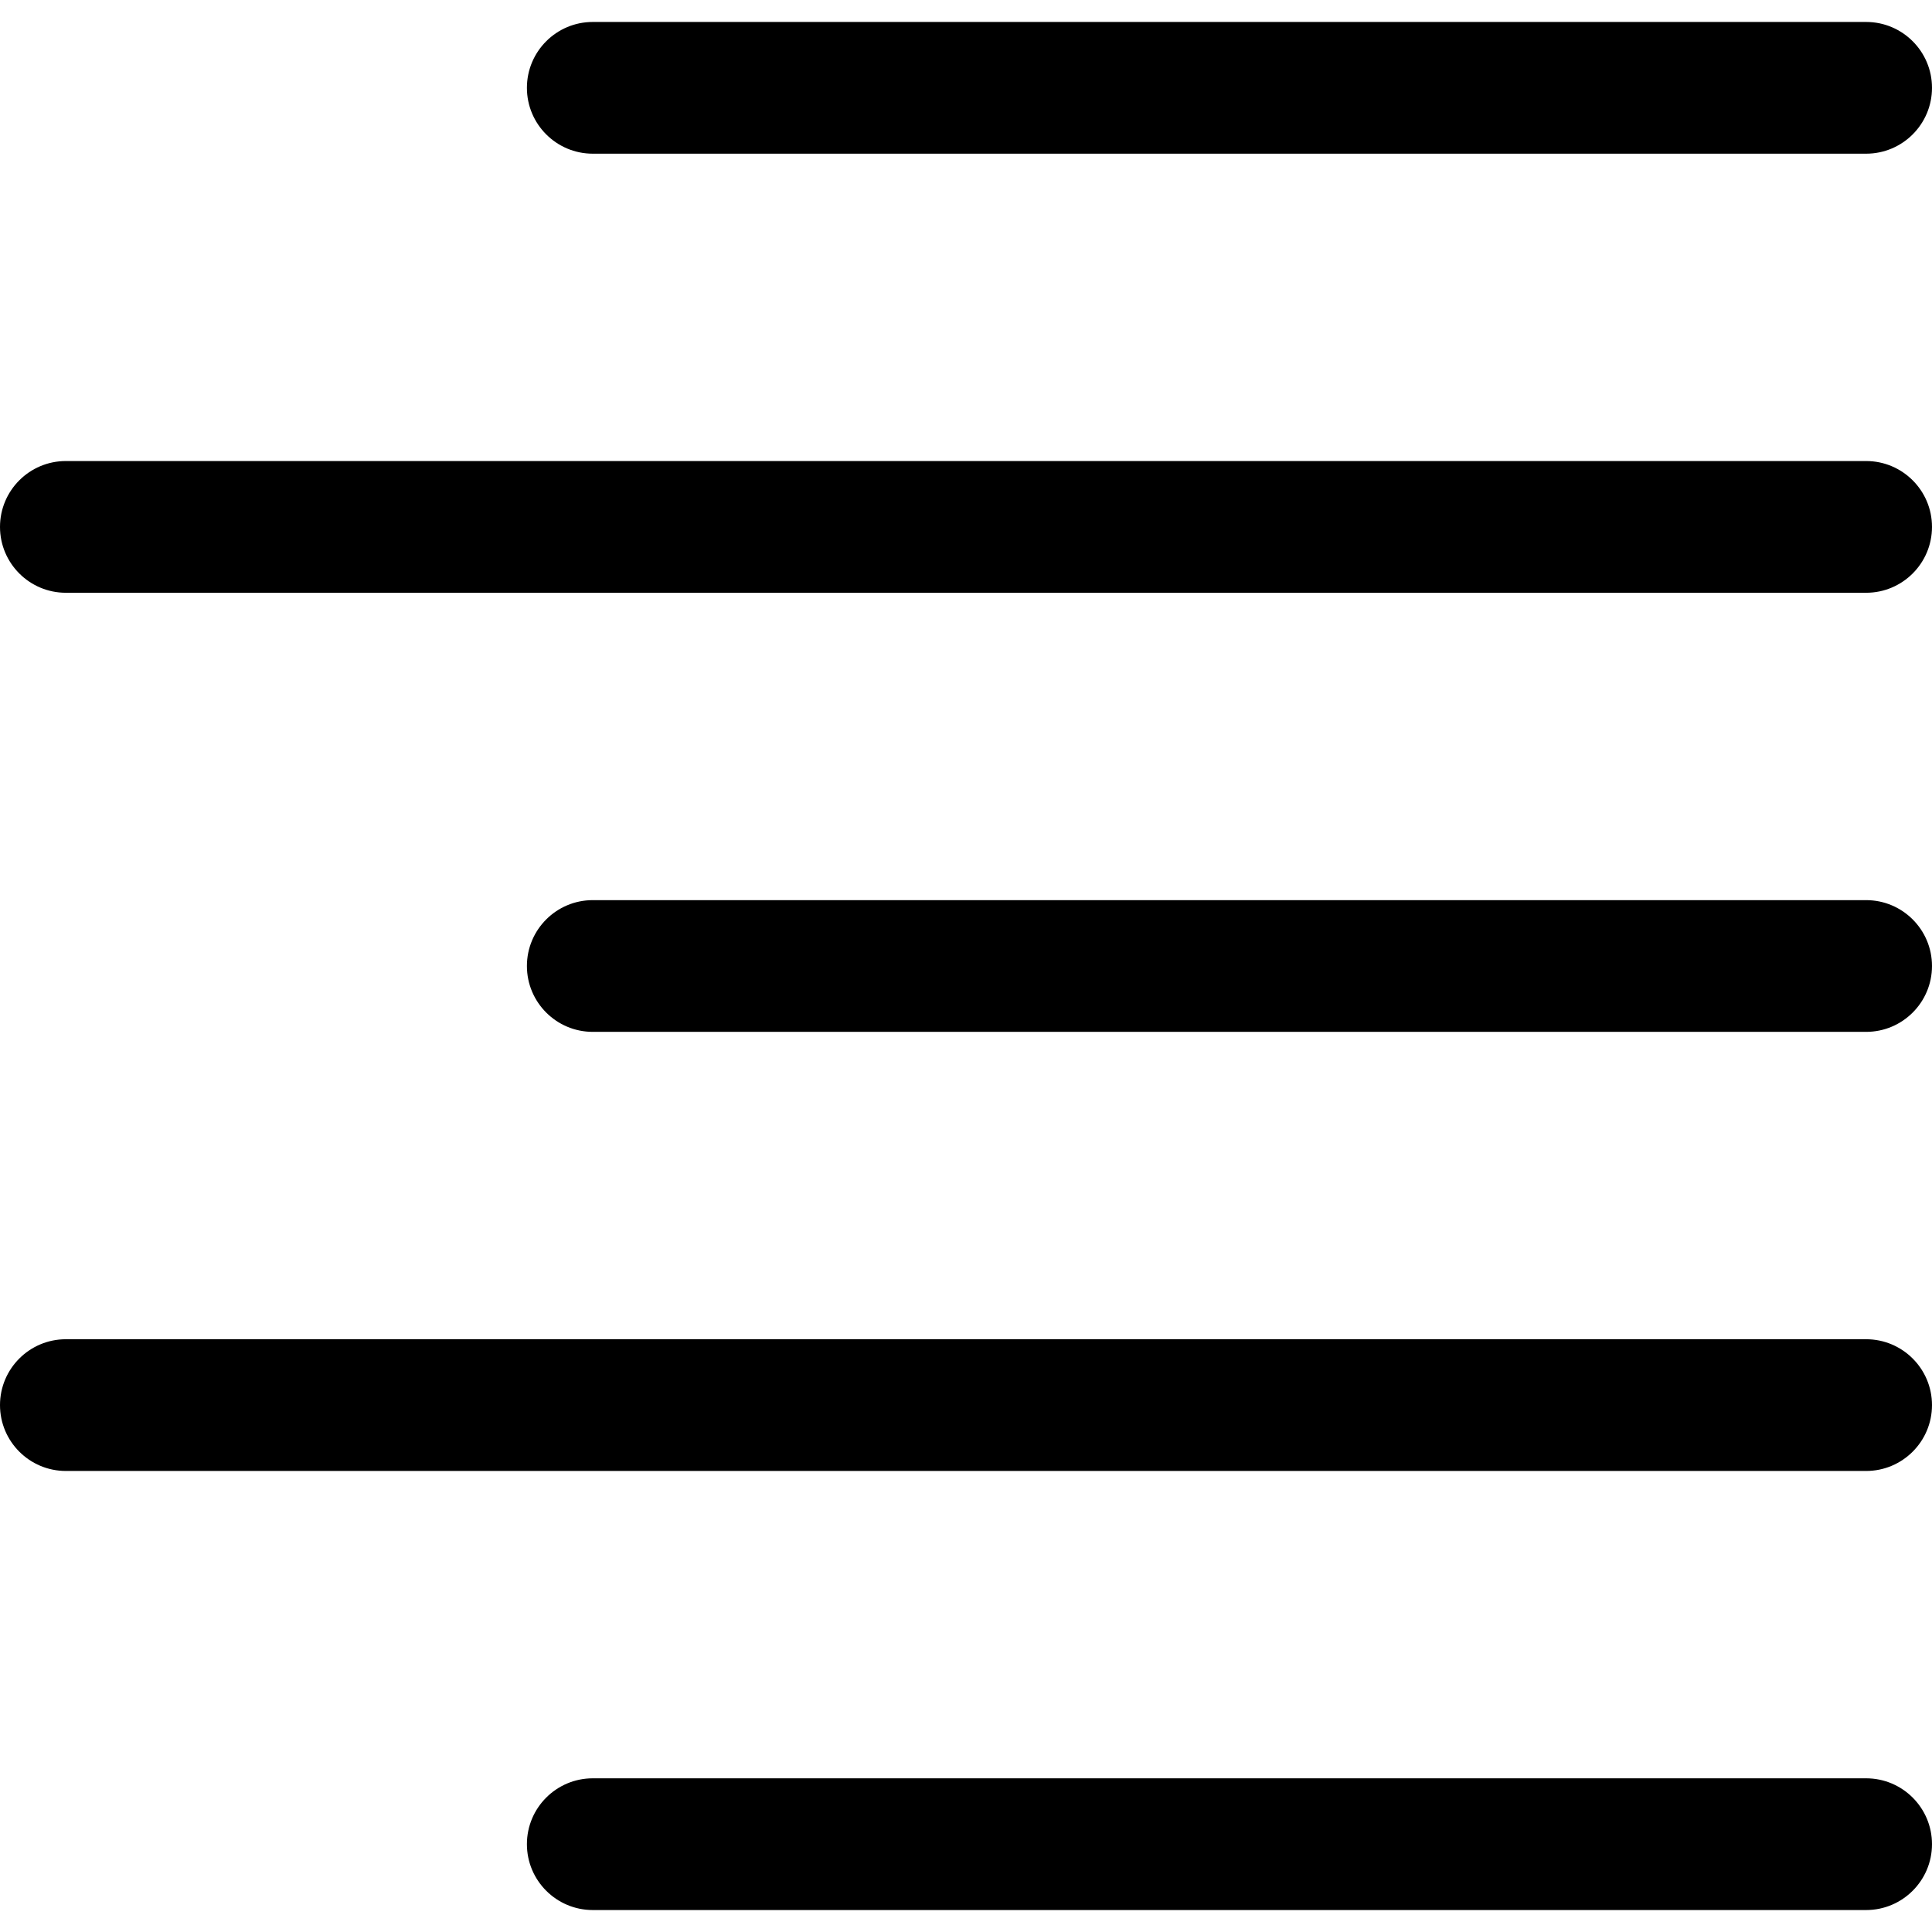
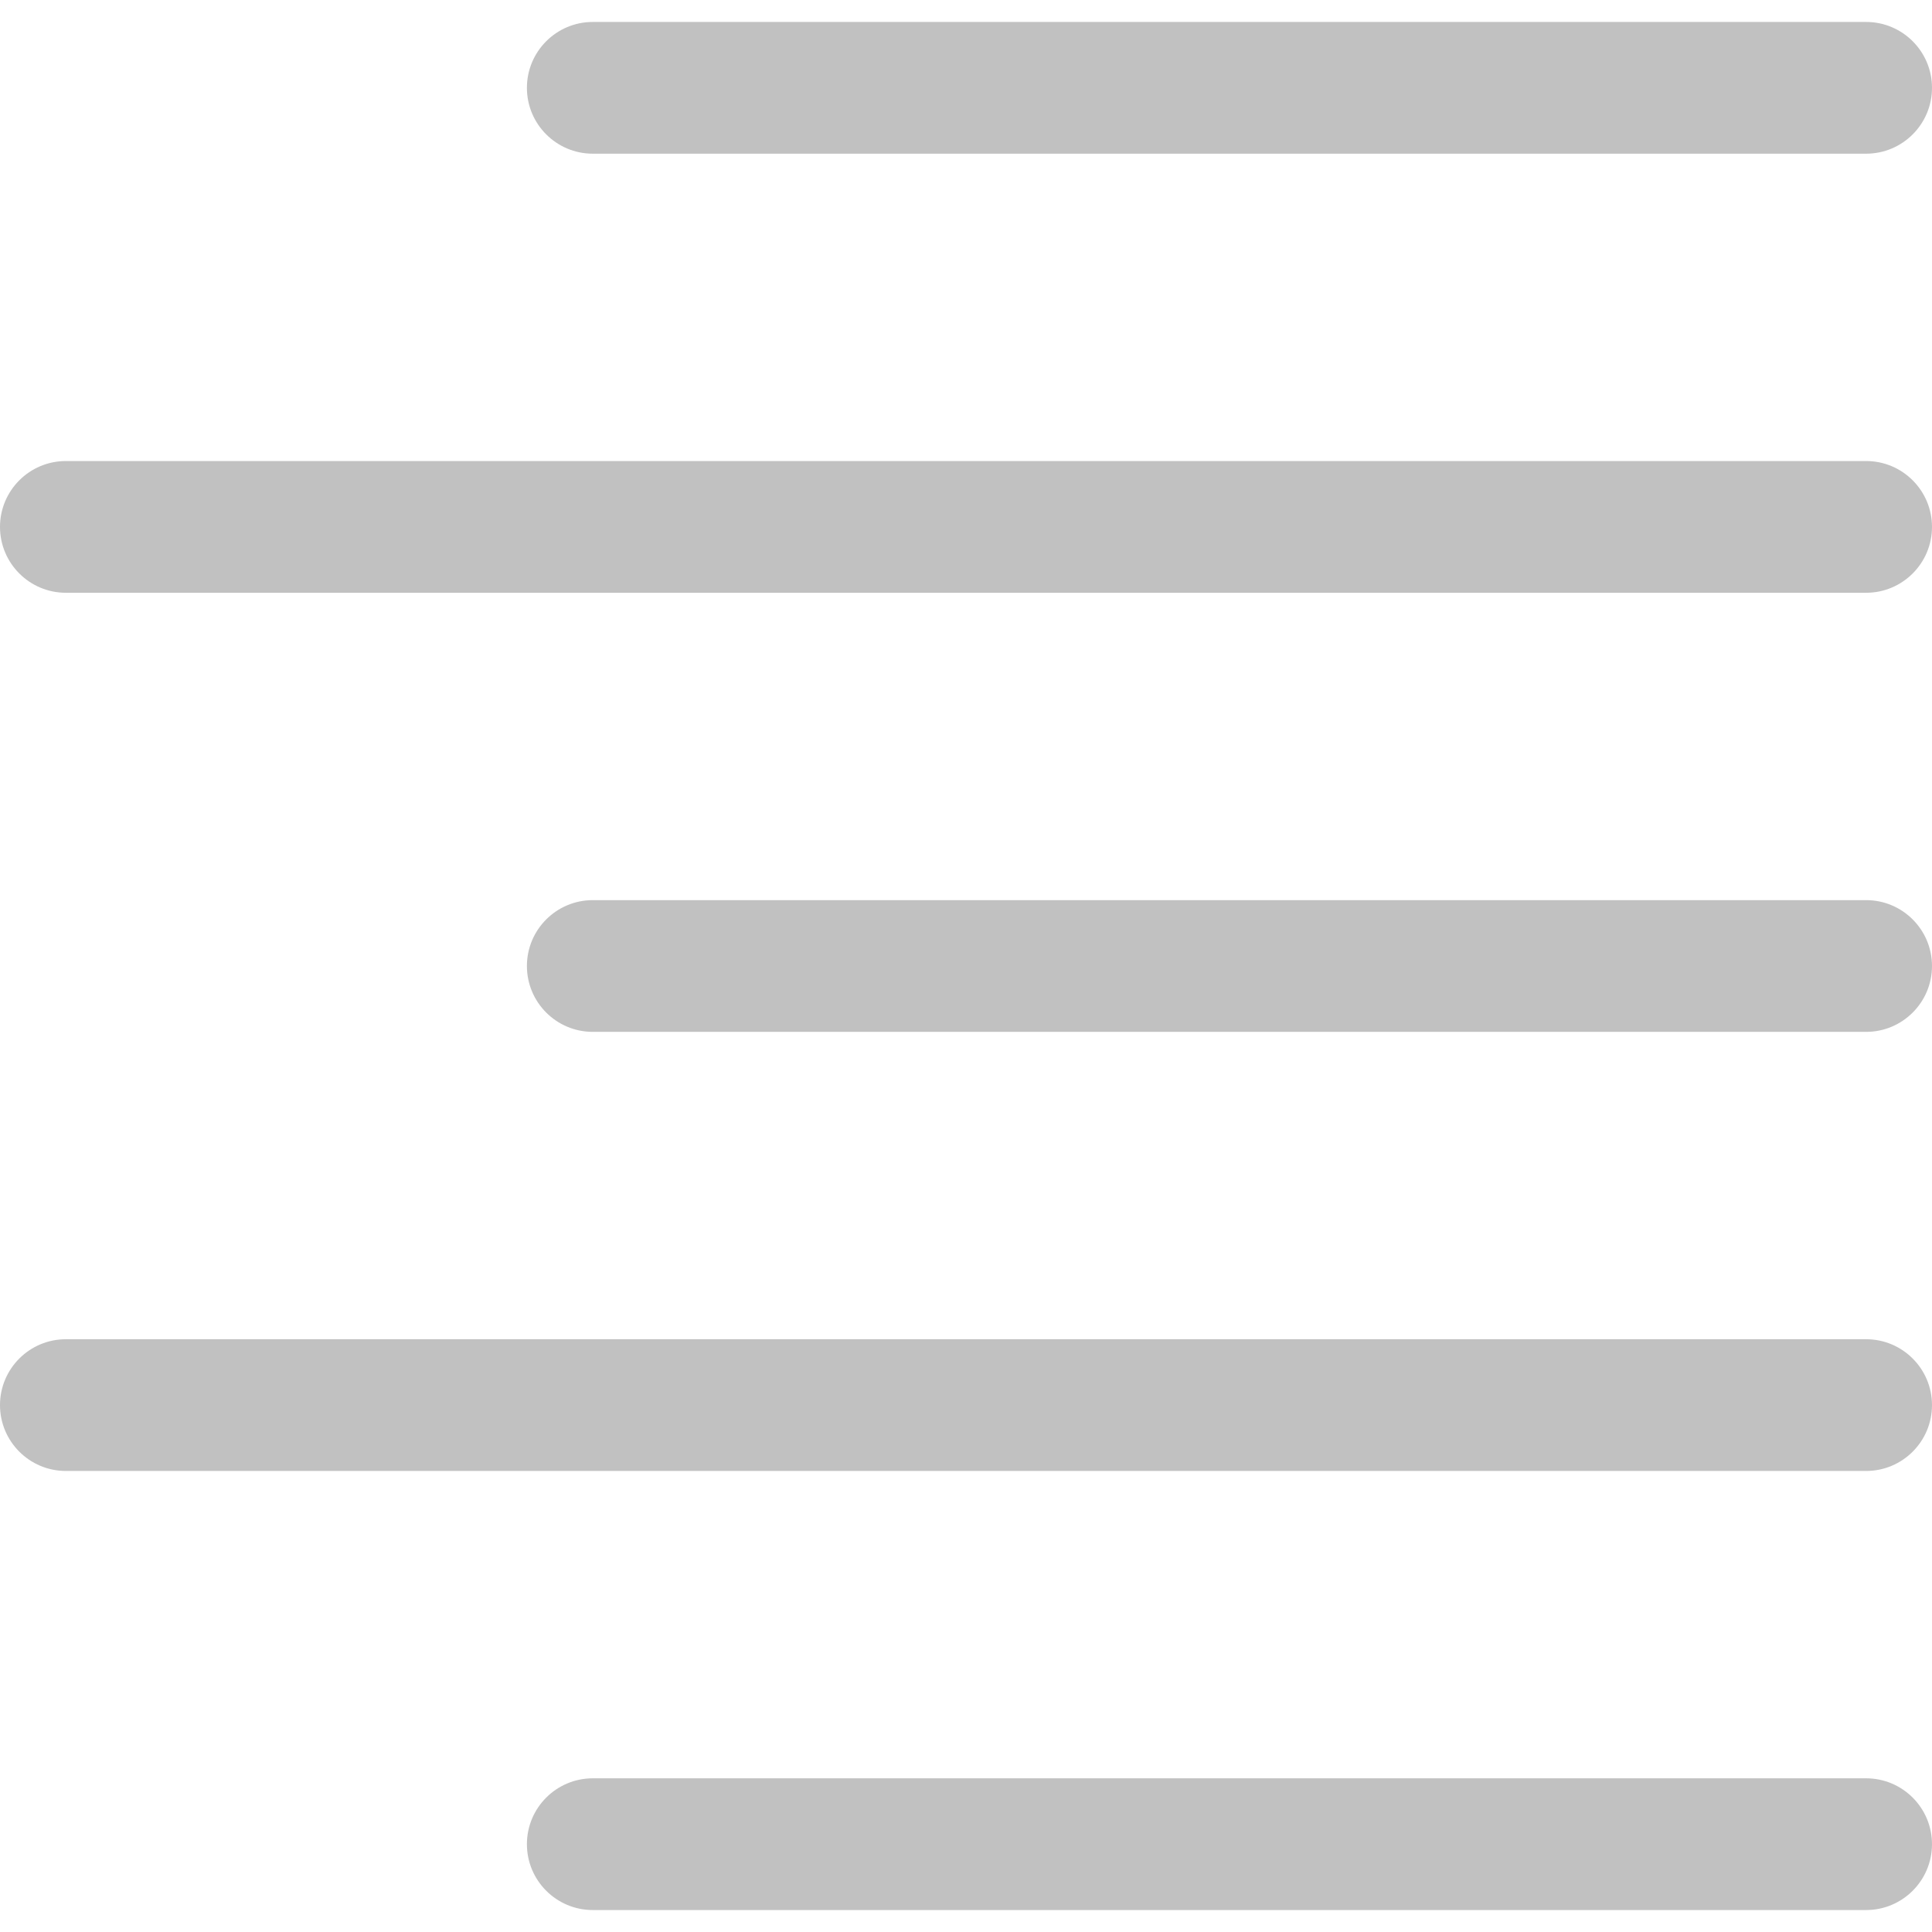
- <svg xmlns="http://www.w3.org/2000/svg" height="469pt" viewBox="0 -5 469.333 469" width="469pt">
+ <svg xmlns="http://www.w3.org/2000/svg" fill="#c1c1c1" height="20pt" viewBox="0 -5 469.333 469" width="20pt">
  <path d="m453.332 32.168h-309.332c-8.832 0-16-7.168-16-16s7.168-16 16-16h309.332c8.832 0 16 7.168 16 16s-7.168 16-16 16zm0 0" />
  <path d="m453.332 138.832h-437.332c-8.832 0-16-7.168-16-16s7.168-16 16-16h437.332c8.832 0 16 7.168 16 16s-7.168 16-16 16zm0 0" />
  <path d="m453.332 245.5h-309.332c-8.832 0-16-7.168-16-16s7.168-16 16-16h309.332c8.832 0 16 7.168 16 16s-7.168 16-16 16zm0 0" />
  <path d="m453.332 352.168h-437.332c-8.832 0-16-7.168-16-16s7.168-16 16-16h437.332c8.832 0 16 7.168 16 16s-7.168 16-16 16zm0 0" />
  <path d="m453.332 458.832h-309.332c-8.832 0-16-7.168-16-16s7.168-16 16-16h309.332c8.832 0 16 7.168 16 16s-7.168 16-16 16zm0 0" />
</svg>
